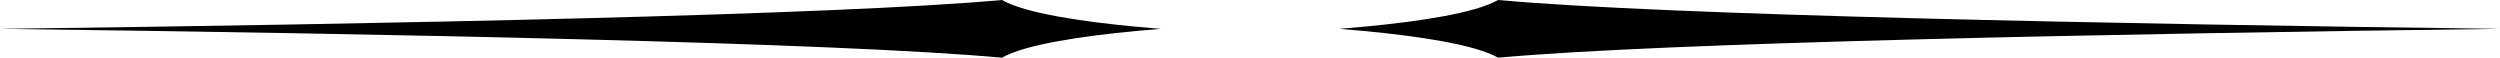
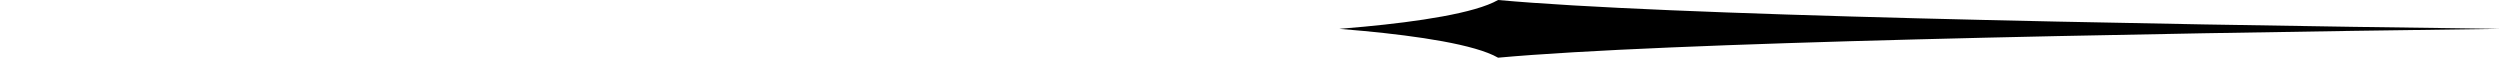
<svg xmlns="http://www.w3.org/2000/svg" id="Layer_1" data-name="Layer 1" viewBox="0 0 468.87 10.82">
  <defs>
    <style>
      .cls-1 {
        fill-rule: evenodd;
        stroke-width: 0px;
      }
    </style>
  </defs>
-   <path class="cls-1" d="m187.91,0c4.33,2.49,15.16,4.07,25.07,5,1.54.15,3.1.28,4.7.41-1.59.13-3.16.26-4.7.41-9.91.94-20.75,2.51-25.07,5C156.69,7.97,72.45,6.32,0,5.41,72.45,4.5,156.7,2.84,187.91,0h0Z" />
  <path class="cls-1" d="m280.96,0c-4.33,2.49-15.16,4.07-25.07,5-1.54.15-3.1.28-4.7.41,1.59.13,3.16.26,4.7.41,9.91.94,20.75,2.51,25.07,5,31.22-2.85,115.46-4.5,187.91-5.41-72.45-.91-156.7-2.56-187.91-5.41h0Z" />
</svg>
